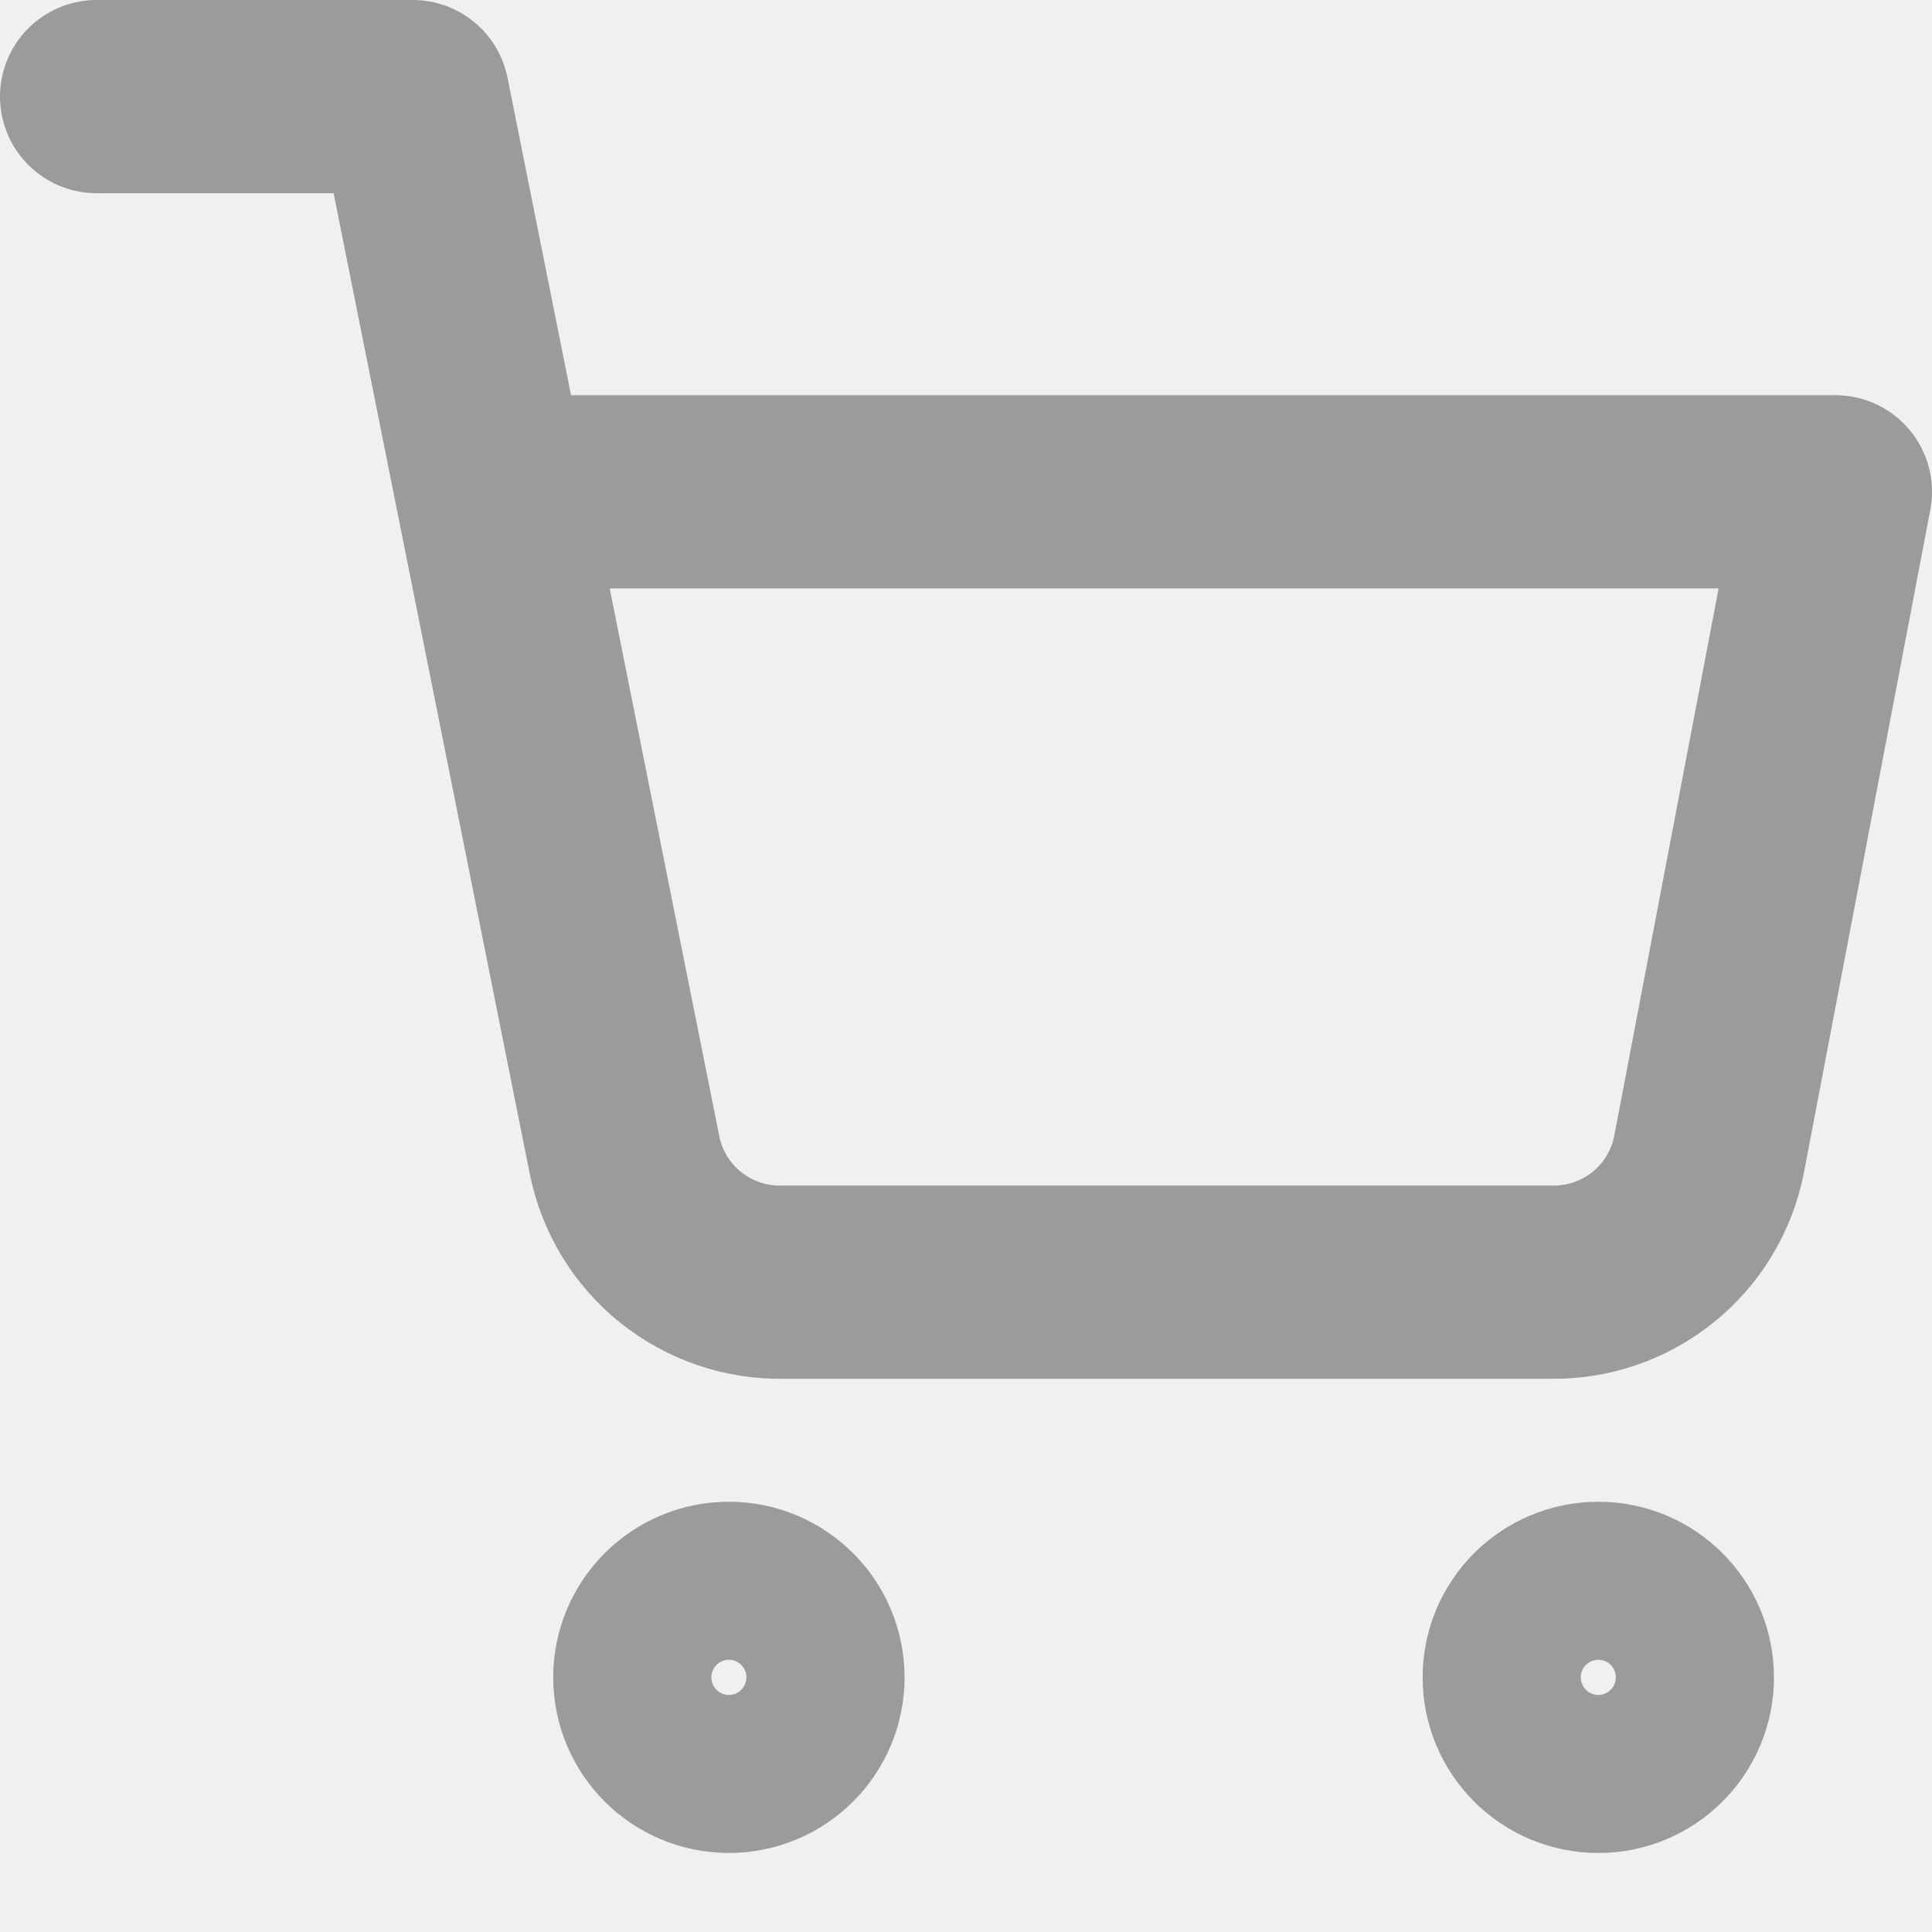
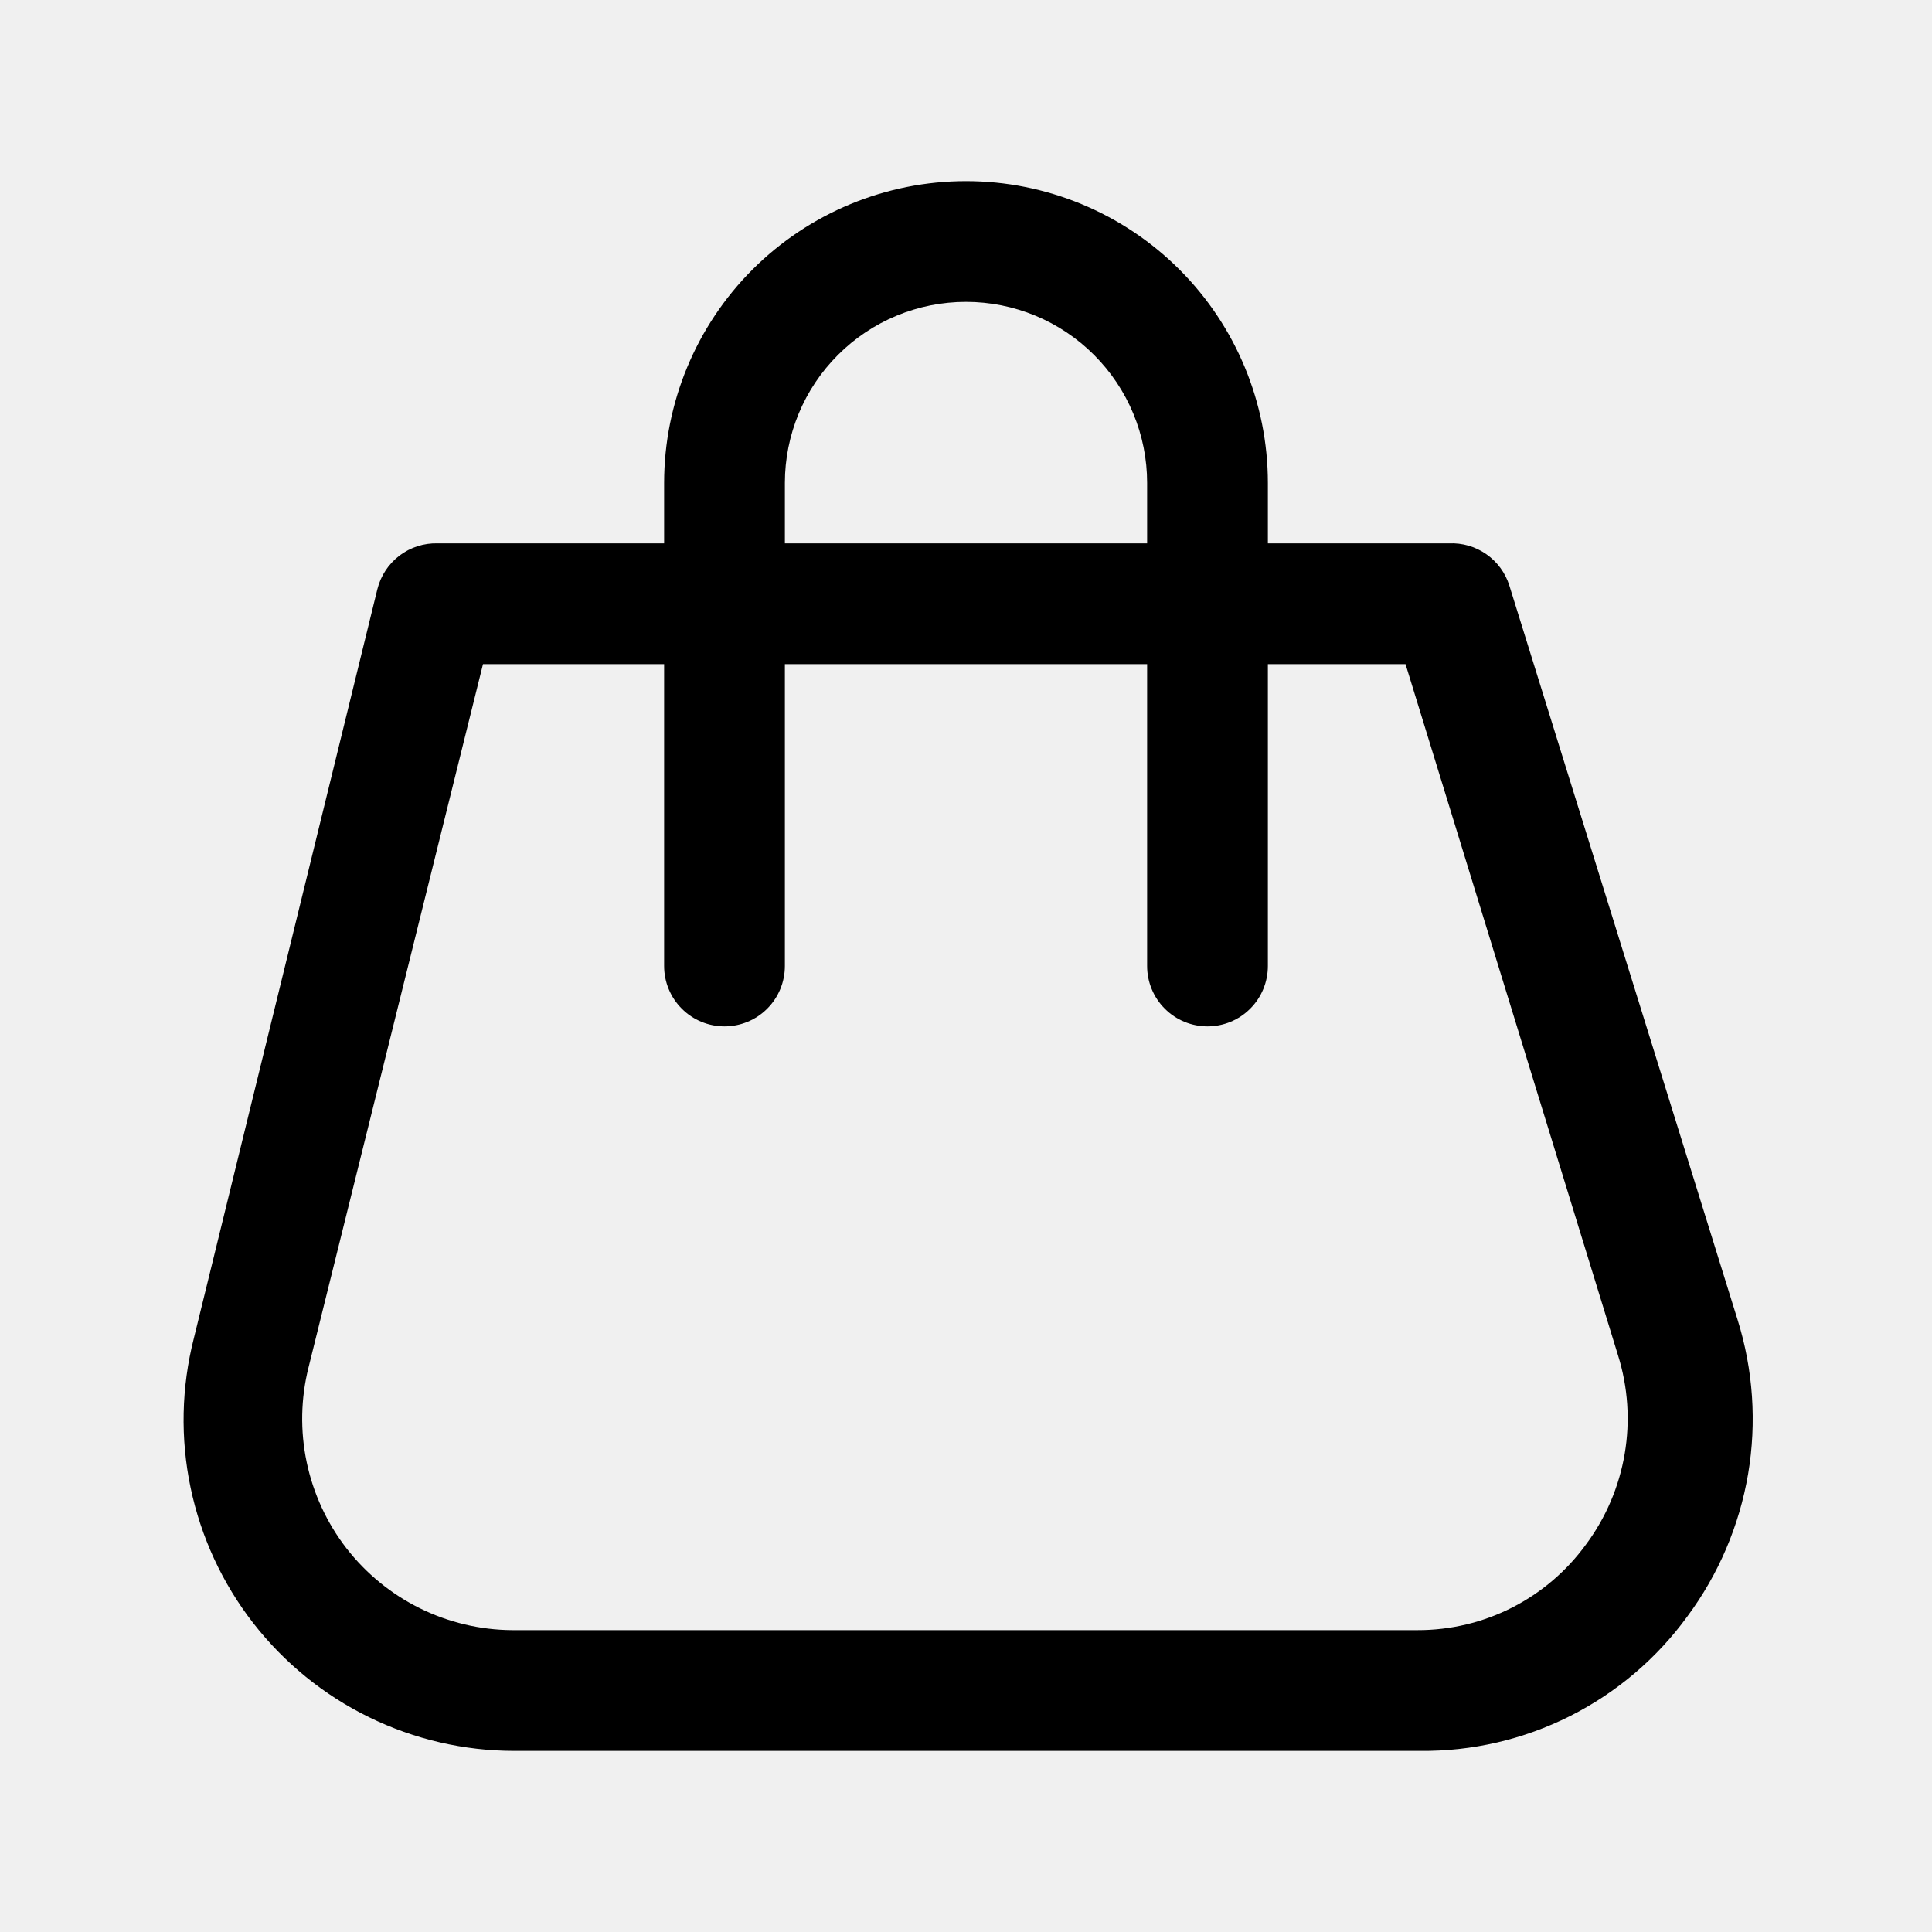
- <svg xmlns="http://www.w3.org/2000/svg" width="20" height="20" viewBox="0 0 20 20" fill="none">
-   <path d="M7.545 18.182C7.997 18.182 8.364 17.816 8.364 17.364C8.364 16.912 7.997 16.546 7.545 16.546C7.094 16.546 6.727 16.912 6.727 17.364C6.727 17.816 7.094 18.182 7.545 18.182Z" stroke="#9B9B9B" stroke-width="2" stroke-linecap="round" stroke-linejoin="round" />
-   <path d="M16.546 18.182C16.997 18.182 17.364 17.816 17.364 17.364C17.364 16.912 16.997 16.546 16.546 16.546C16.094 16.546 15.727 16.912 15.727 17.364C15.727 17.816 16.094 18.182 16.546 18.182Z" stroke="#9B9B9B" stroke-width="2" stroke-linecap="round" stroke-linejoin="round" />
-   <path d="M1 1H4.273L6.465 11.956C6.54 12.332 6.745 12.671 7.044 12.911C7.344 13.152 7.718 13.28 8.102 13.273H16.055C16.439 13.28 16.813 13.152 17.112 12.911C17.411 12.671 17.616 12.332 17.691 11.956L19 5.091H5.091" stroke="#9B9B9B" stroke-width="2" stroke-linecap="round" stroke-linejoin="round" />
+ <svg xmlns="http://www.w3.org/2000/svg" width="32" height="32" viewBox="0 0 32 32" fill="none">
+   <g clip-path="url(#clip0_119739_23)">
+     <path d="M23.52 29H8.52C7.685 29 6.862 28.809 6.112 28.442C5.363 28.076 4.707 27.542 4.195 26.884C3.683 26.225 3.328 25.458 3.157 24.641C2.986 23.824 3.004 22.979 3.21 22.17L6.25 9.76C6.305 9.538 6.434 9.342 6.616 9.203C6.798 9.065 7.022 8.993 7.25 9H24C24.221 8.99 24.438 9.053 24.619 9.18C24.8 9.306 24.934 9.489 25 9.7L28.78 21.86C29.038 22.686 29.098 23.561 28.954 24.415C28.809 25.268 28.465 26.075 27.95 26.77C27.443 27.468 26.776 28.035 26.006 28.423C25.235 28.811 24.383 29.009 23.52 29V29ZM8 11L5.11 22.65C4.981 23.164 4.971 23.701 5.08 24.219C5.189 24.738 5.414 25.225 5.738 25.644C6.063 26.062 6.478 26.402 6.953 26.637C7.428 26.872 7.95 26.996 8.48 27H23.48C24.024 27.001 24.561 26.873 25.046 26.626C25.531 26.379 25.95 26.02 26.27 25.58C26.599 25.137 26.818 24.622 26.91 24.079C27.002 23.535 26.965 22.977 26.8 22.45L23.28 11H8Z" fill="black" />
+     <path d="M20 17C19.735 17 19.48 16.895 19.293 16.707C19.105 16.52 19 16.265 19 16V8C19 7.204 18.684 6.441 18.121 5.879C17.559 5.316 16.796 5 16 5C15.204 5 14.441 5.316 13.879 5.879C13.316 6.441 13 7.204 13 8V16C13 16.265 12.895 16.52 12.707 16.707C12.52 16.895 12.265 17 12 17C11.735 17 11.48 16.895 11.293 16.707C11.105 16.52 11 16.265 11 16V8C11 6.674 11.527 5.402 12.464 4.464C13.402 3.527 14.674 3 16 3C17.326 3 18.598 3.527 19.535 4.464C20.473 5.402 21 6.674 21 8V16C21 16.265 20.895 16.52 20.707 16.707C20.52 16.895 20.265 17 20 17Z" fill="black" />
+   </g>
+   <defs>
+     <clipPath id="clip0_119739_23">
+       <rect width="32" height="32" fill="white" />
+     </clipPath>
+   </defs>
</svg>
